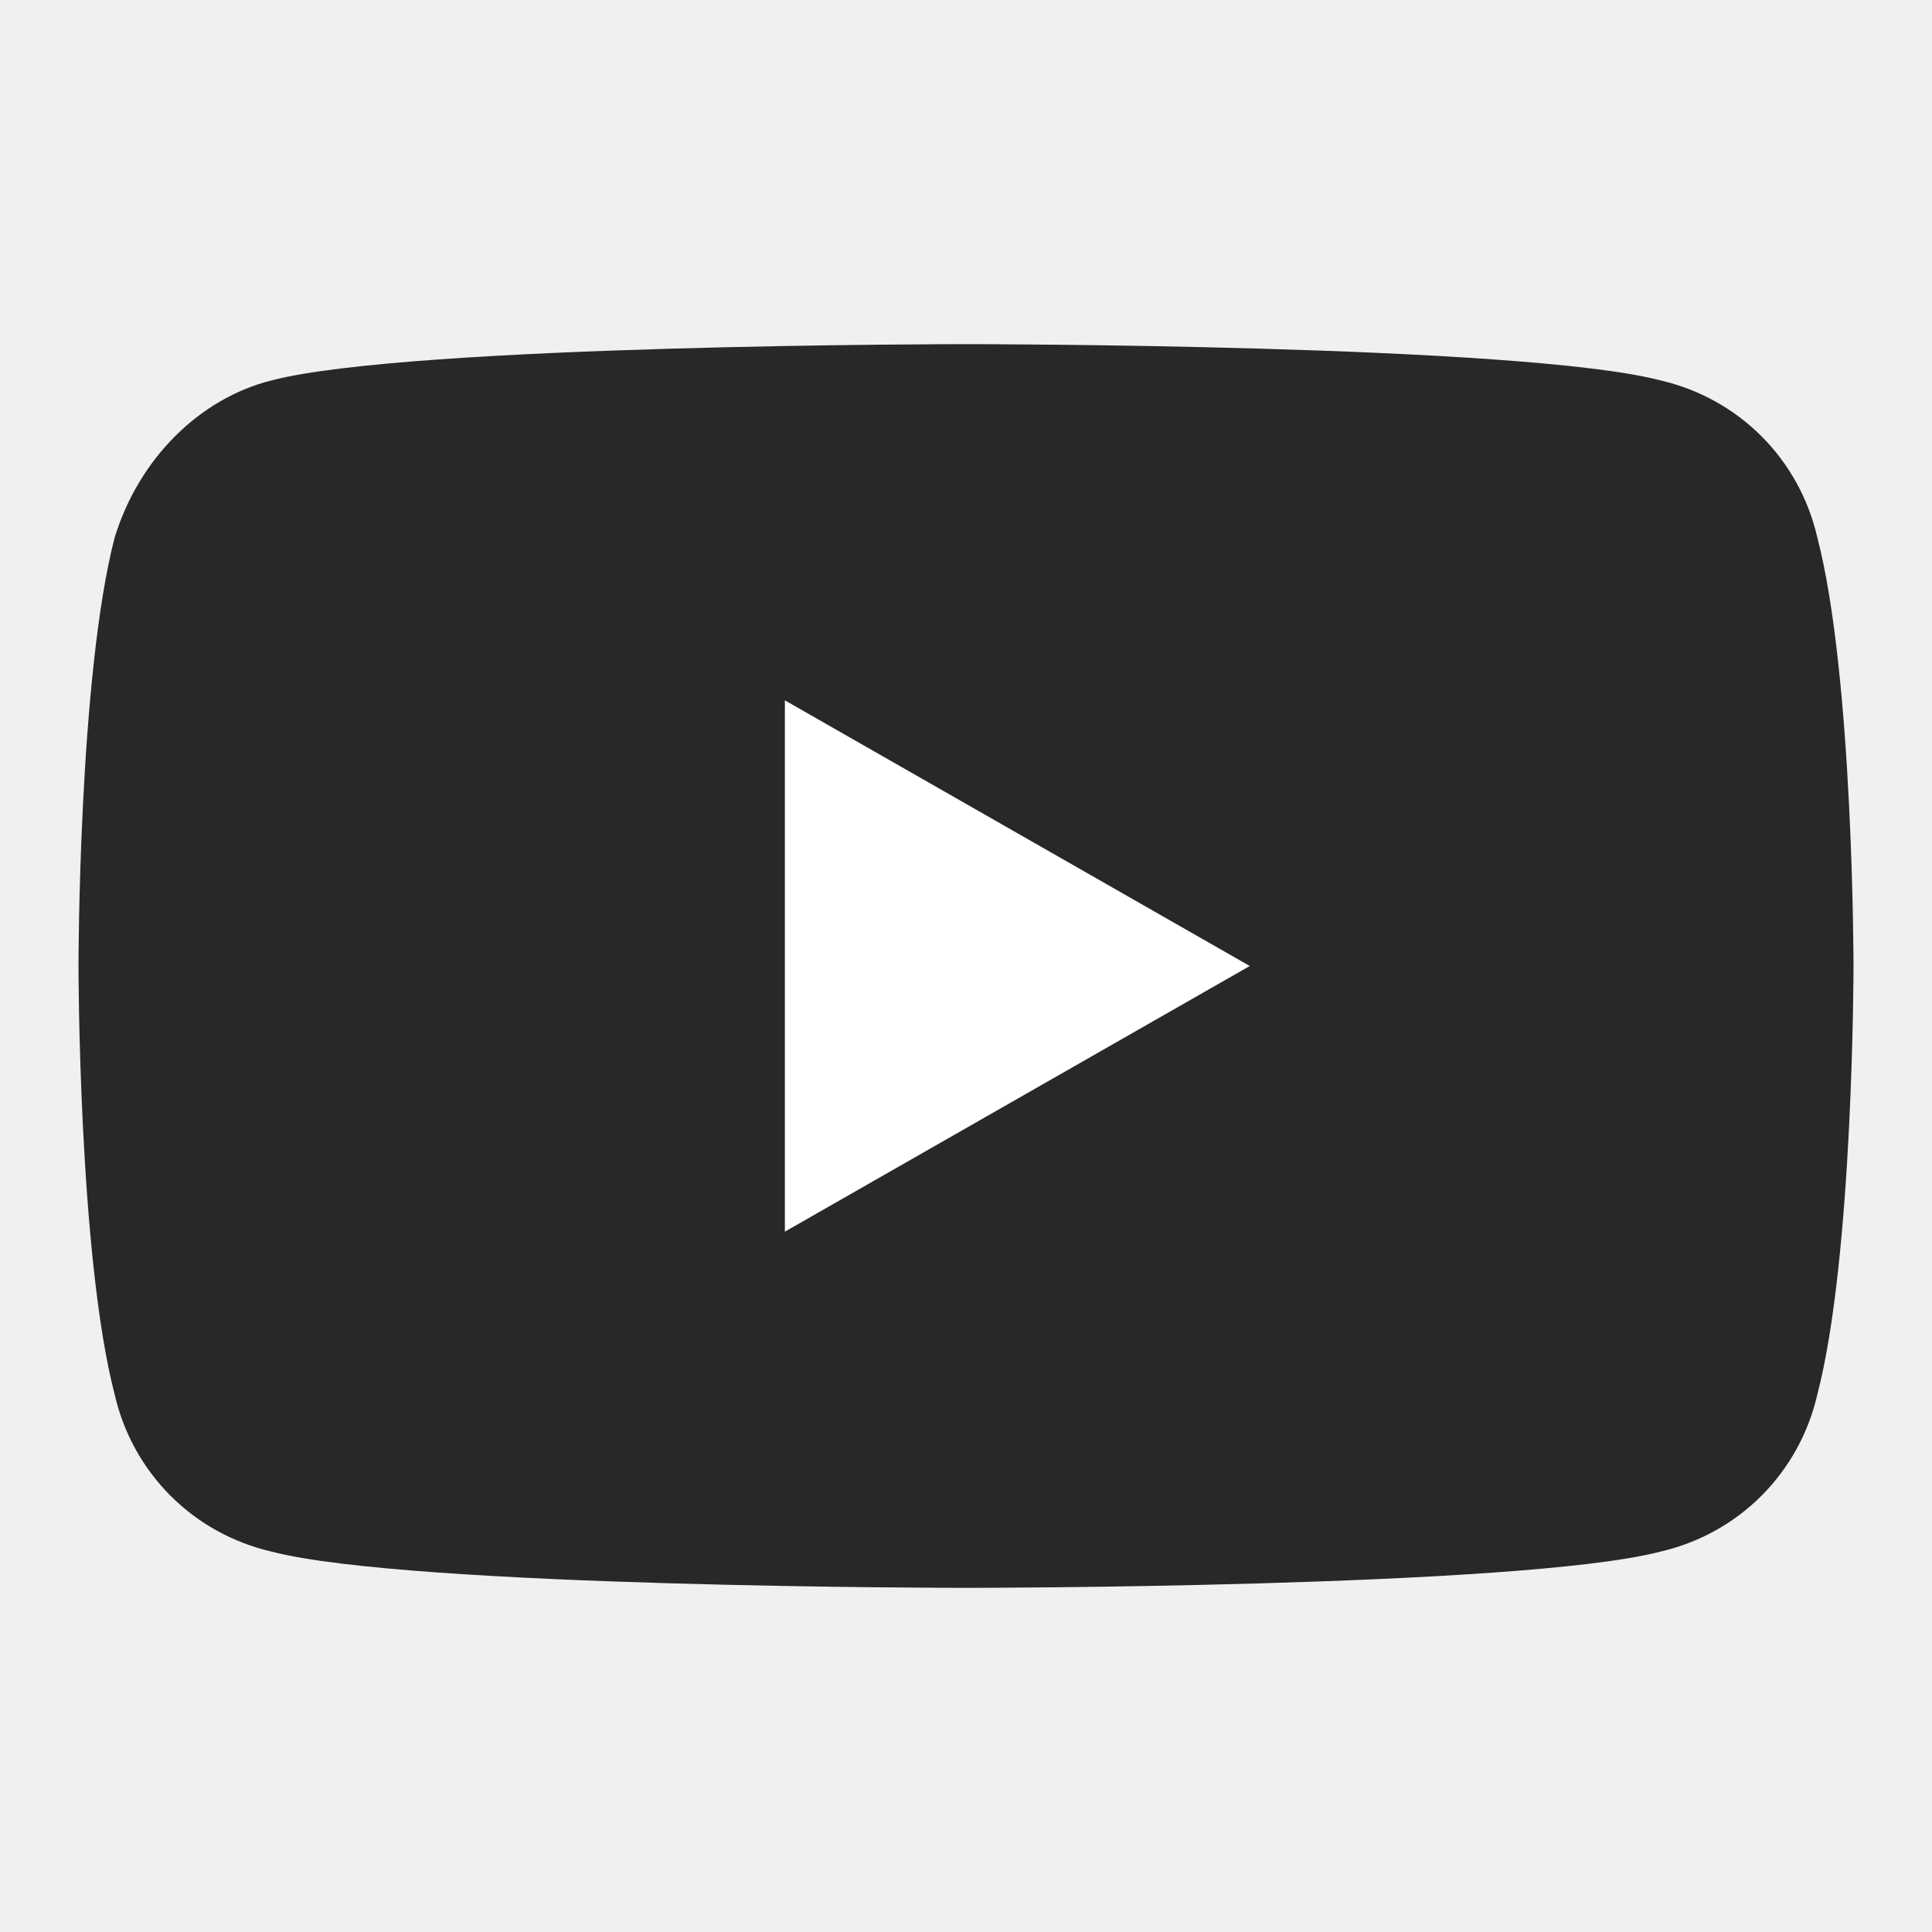
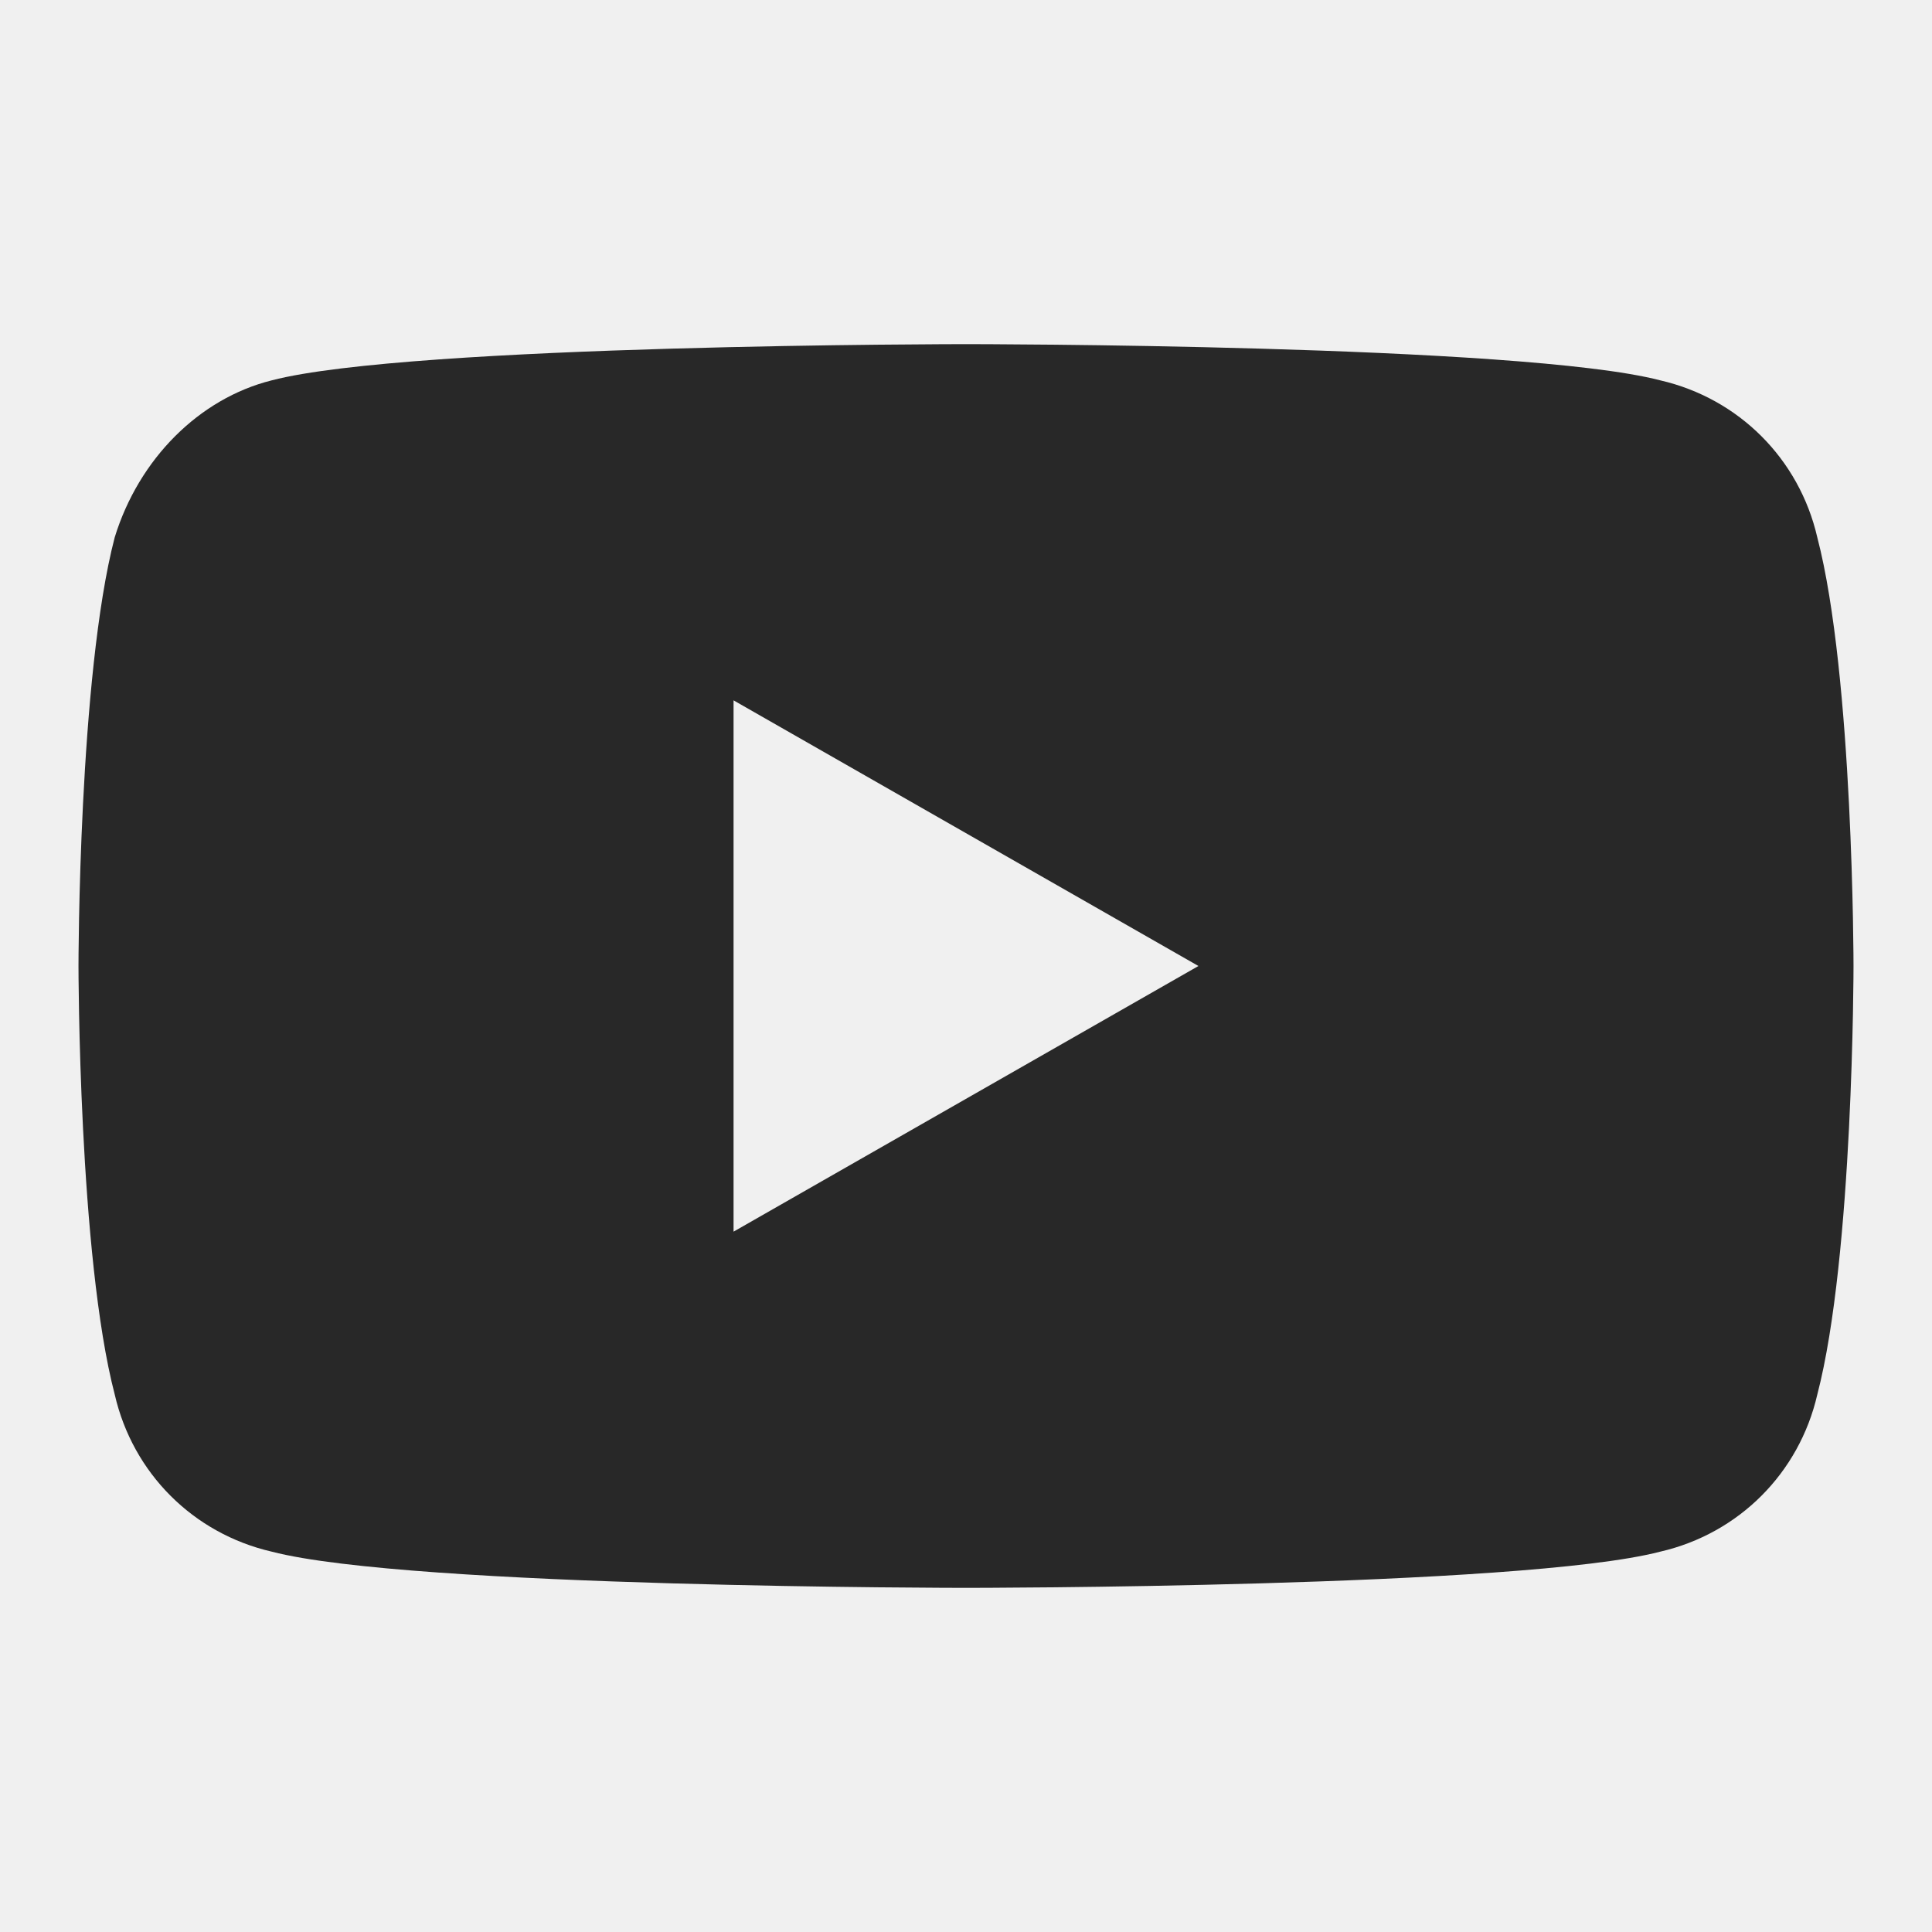
- <svg xmlns="http://www.w3.org/2000/svg" xmlns:xlink="http://www.w3.org/1999/xlink" version="1.1" id="Layer_1" x="0px" y="0px" width="32px" height="32px" viewBox="0 0 32 32" enable-background="new 0 0 32 32" xml:space="preserve">
-   <g>
-     <g>
-       <defs>
-         <rect id="SVGID_1_" x="0" y="0" width="32" height="32" />
-       </defs>
-       <clipPath id="SVGID_2_">
-         <use xlink:href="#SVGID_1_" overflow="visible" />
-       </clipPath>
-       <path clip-path="url(#SVGID_2_)" fill="#282828" d="M30.1,8.9c-0.3-1.3-1.3-2.3-2.6-2.6C25.2,5.7,16,5.7,16,5.7s-9.2,0-11.5,0.6    C3.3,6.6,2.3,7.6,1.9,8.9C1.3,11.2,1.3,16,1.3,16s0,4.8,0.6,7.1c0.3,1.3,1.3,2.3,2.6,2.6C6.8,26.3,16,26.3,16,26.3s9.2,0,11.5-0.6    c1.3-0.3,2.3-1.3,2.6-2.6c0.6-2.3,0.6-7.1,0.6-7.1S30.7,11.2,30.1,8.9" />
-     </g>
-     <g>
-       <defs>
-         <rect id="SVGID_3_" x="0" y="0" width="32" height="32" />
-       </defs>
-       <clipPath id="SVGID_4_">
-         <use xlink:href="#SVGID_3_" overflow="visible" />
-       </clipPath>
-       <polygon clip-path="url(#SVGID_4_)" fill="#FFFFFF" points="13,20.4 20.7,16 13,11.6   " />
-     </g>
-   </g>
+ <svg xmlns="http://www.w3.org/2000/svg" version="1.1" id="Layer_1" x="0px" y="0px" width="32px" height="32px" viewBox="0 0 32 32" enable-background="new 0 0 32 32" xml:space="preserve">
+   <path fill="#282828" d="M30.1,8.9c-0.3-1.3-1.3-2.3-2.6-2.6C25.2,5.7,16,5.7,16,5.7s-9.2,0-11.5,0.6C3.3,6.6,2.3,7.6,1.9,8.9  C1.3,11.2,1.3,16,1.3,16s0,4.8,0.601,7.1C2.2,24.4,3.2,25.4,4.5,25.7C6.8,26.3,16,26.3,16,26.3s9.2,0,11.5-0.6  c1.3-0.3,2.3-1.3,2.6-2.601C30.7,20.8,30.7,16,30.7,16S30.7,11.2,30.1,8.9z M12.15,20.4V11.6L19.85,16L12.15,20.4z" />
</svg>
